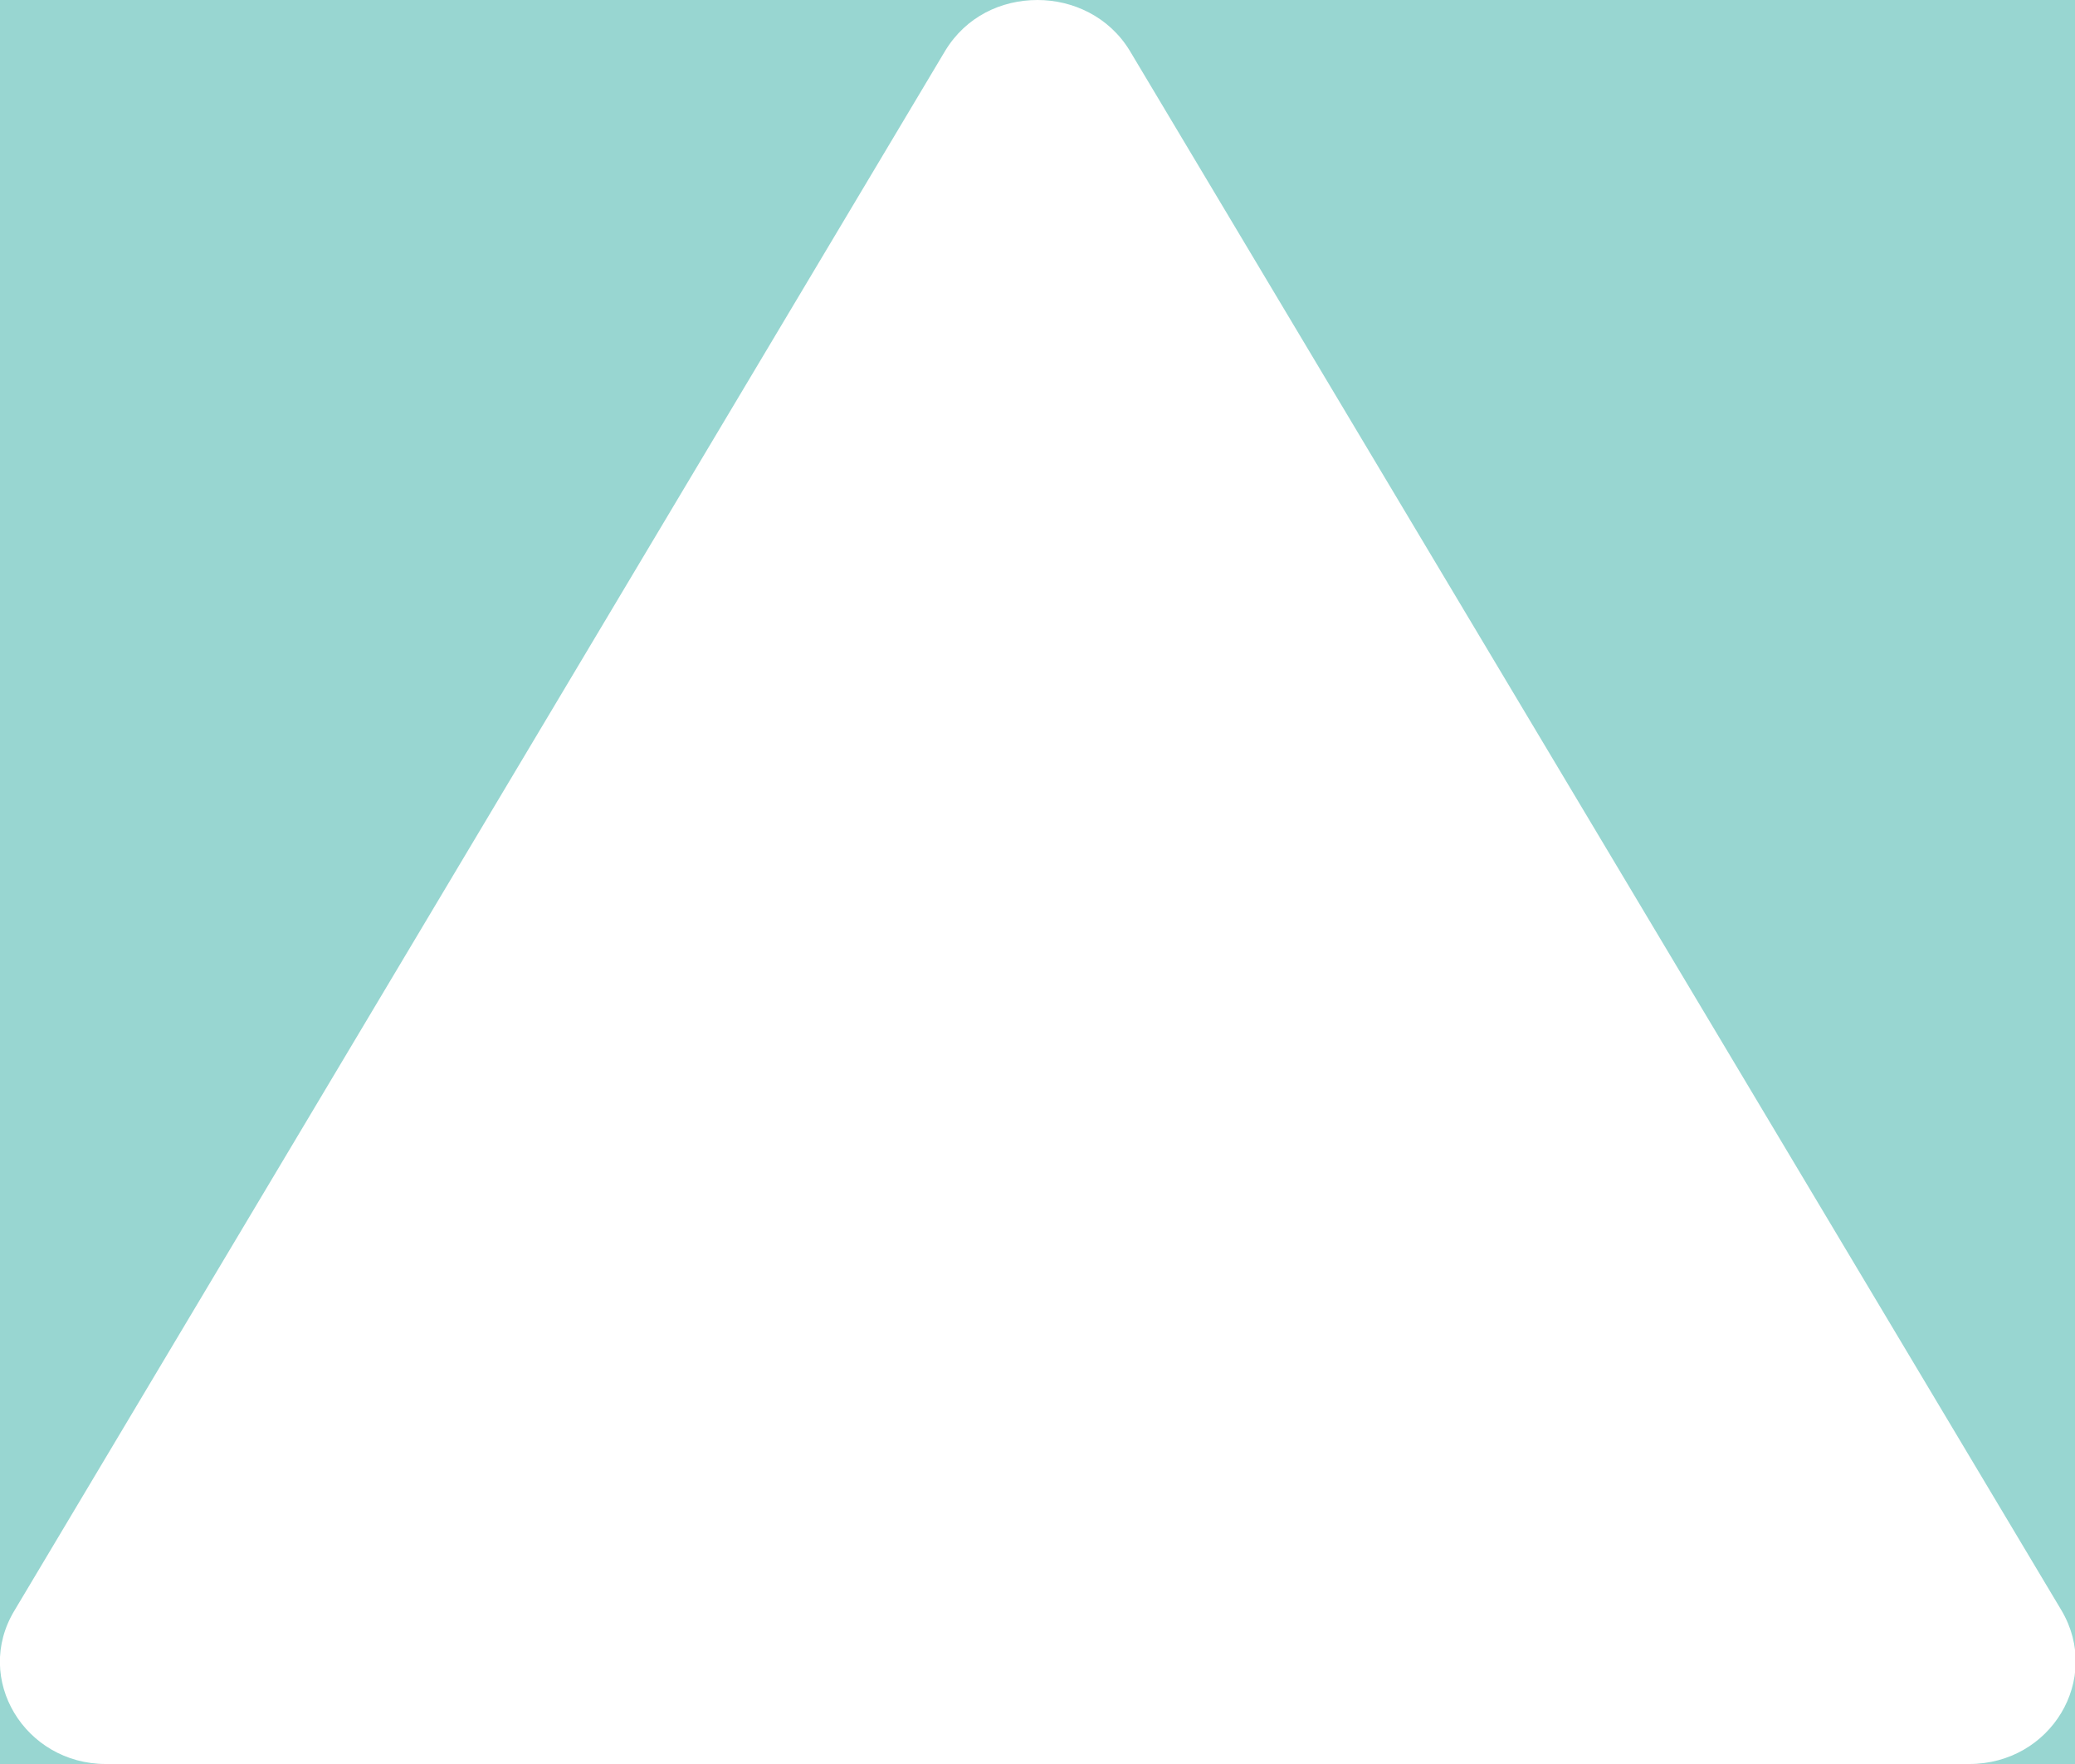
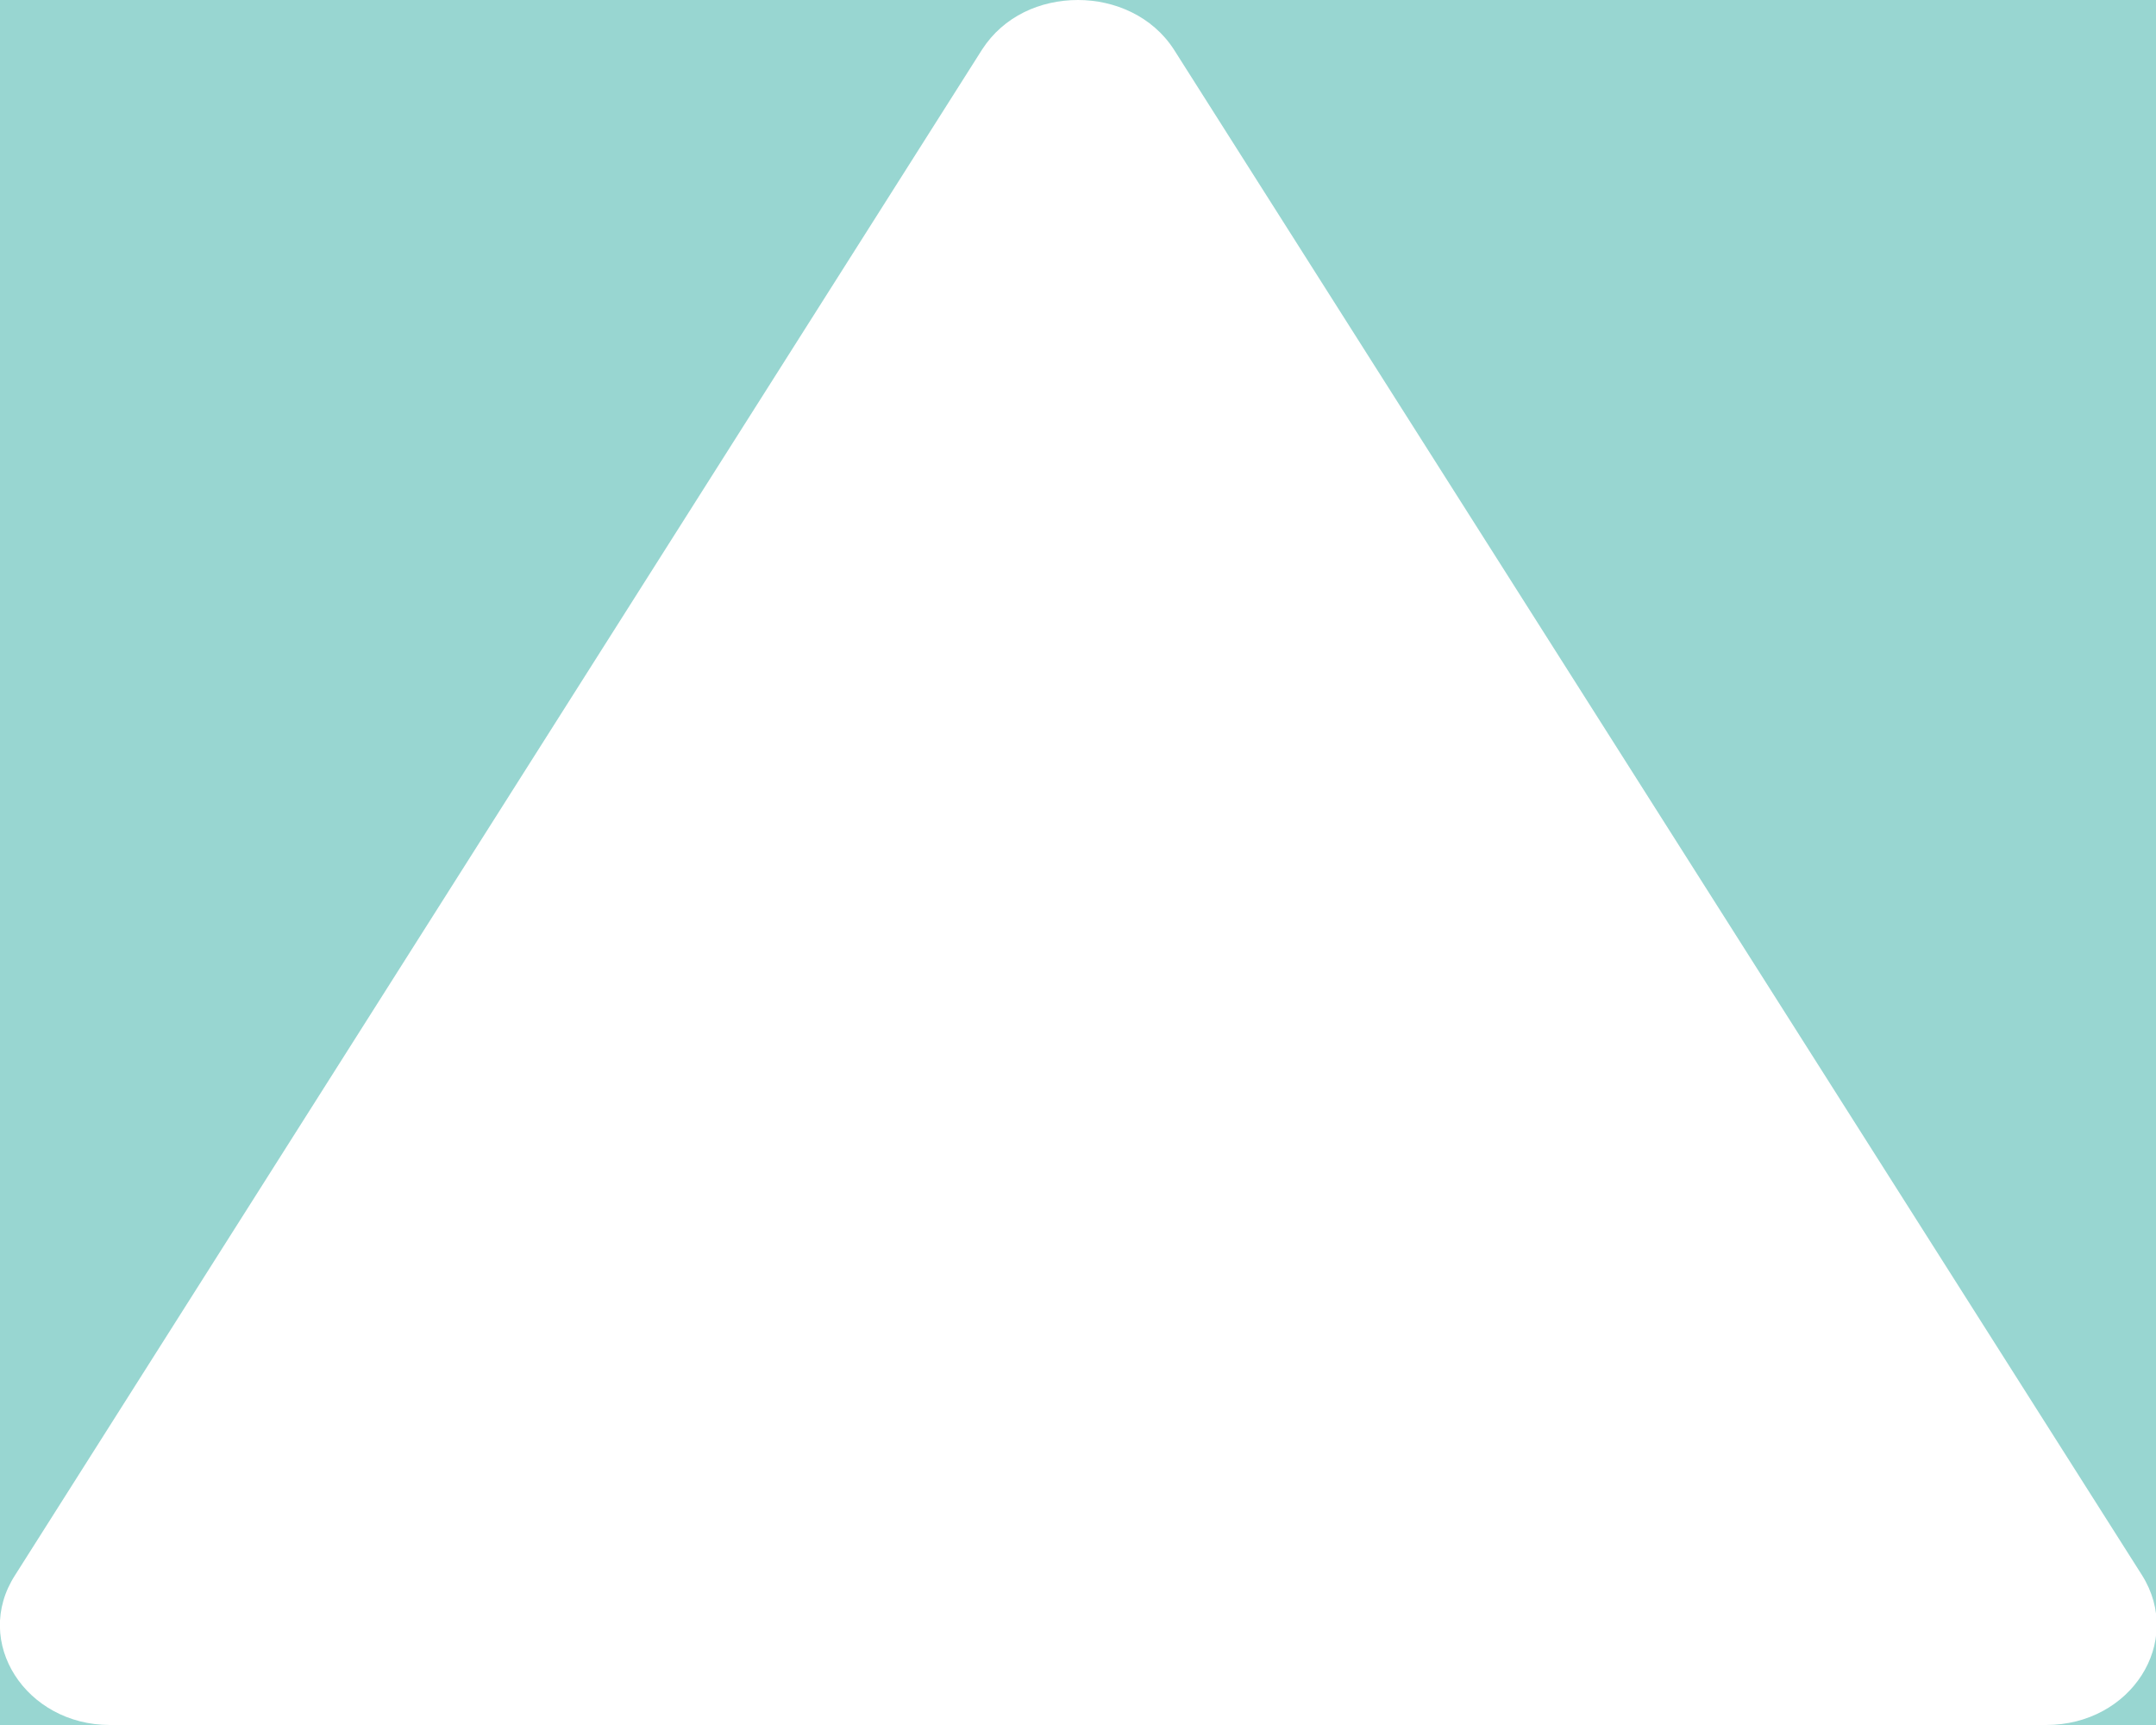
- <svg xmlns="http://www.w3.org/2000/svg" version="1.1" id="Layer_1" x="0px" y="0px" viewBox="0 0 200 170" style="enable-background:new 0 0 200 170;" xml:space="preserve">
+ <svg xmlns="http://www.w3.org/2000/svg" version="1.1" id="Layer_1" x="0px" y="0px" viewBox="0 0 200 160" style="enable-background:new 0 0 200 160;" xml:space="preserve">
  <style type="text/css">
- 	.st0{fill:#98d6d1;}
+ 	.st0{fill:#98D6D1;}
</style>
  <g>
-     <path class="st0" d="M1.4,155.2L91.1,4.9c2-3.3,5.4-4.9,8.9-4.9H0v170h10.2C2.4,170-2.6,161.8,1.4,155.2z" />
-     <path class="st0" d="M100,0c3.4,0,6.9,1.6,8.9,4.9l89.8,150.3c3.9,6.6-1,14.8-8.9,14.8H200V0H100z" />
+     <path class="st0" d="M1.4,146.1L91.1,4.6c2-3.1,5.4-4.6,8.9-4.6H0v160h10.2C2.4,160-2.6,152.3,1.4,146.1z" />
+     <path class="st0" d="M100,0c3.4,0,6.9,1.5,8.9,4.6l89.8,141.5c3.9,6.2-1,13.9-8.9,13.9H200V0H100z" />
  </g>
</svg>
